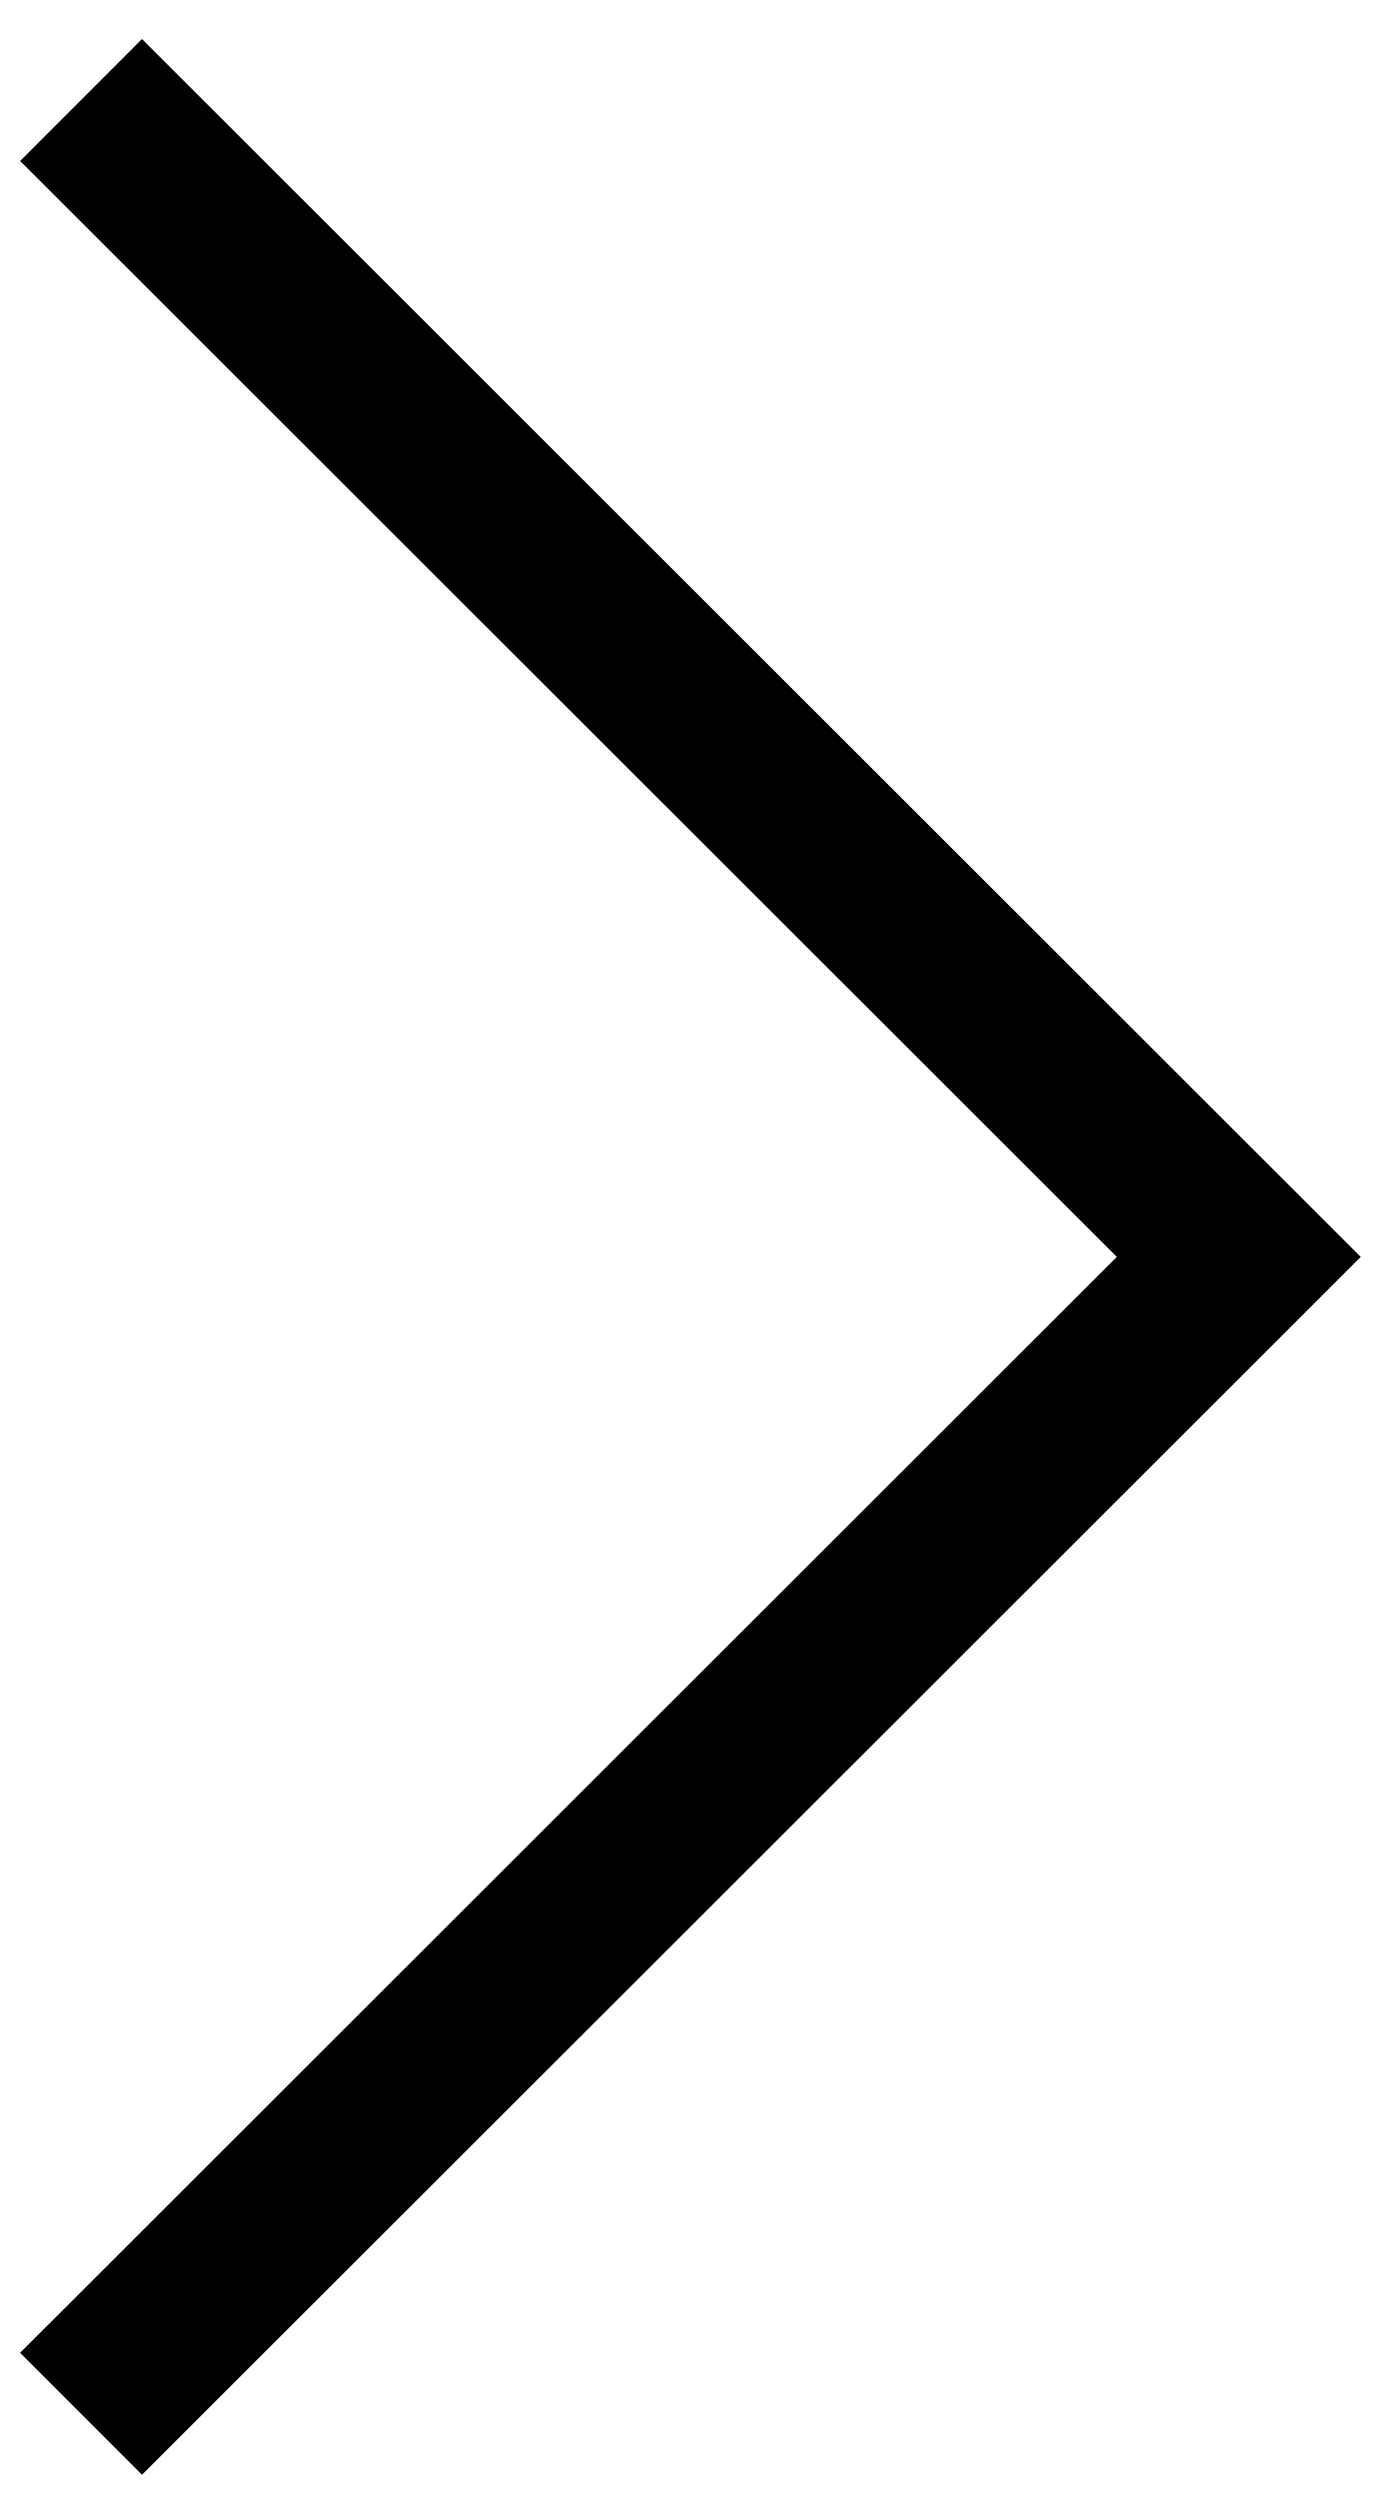
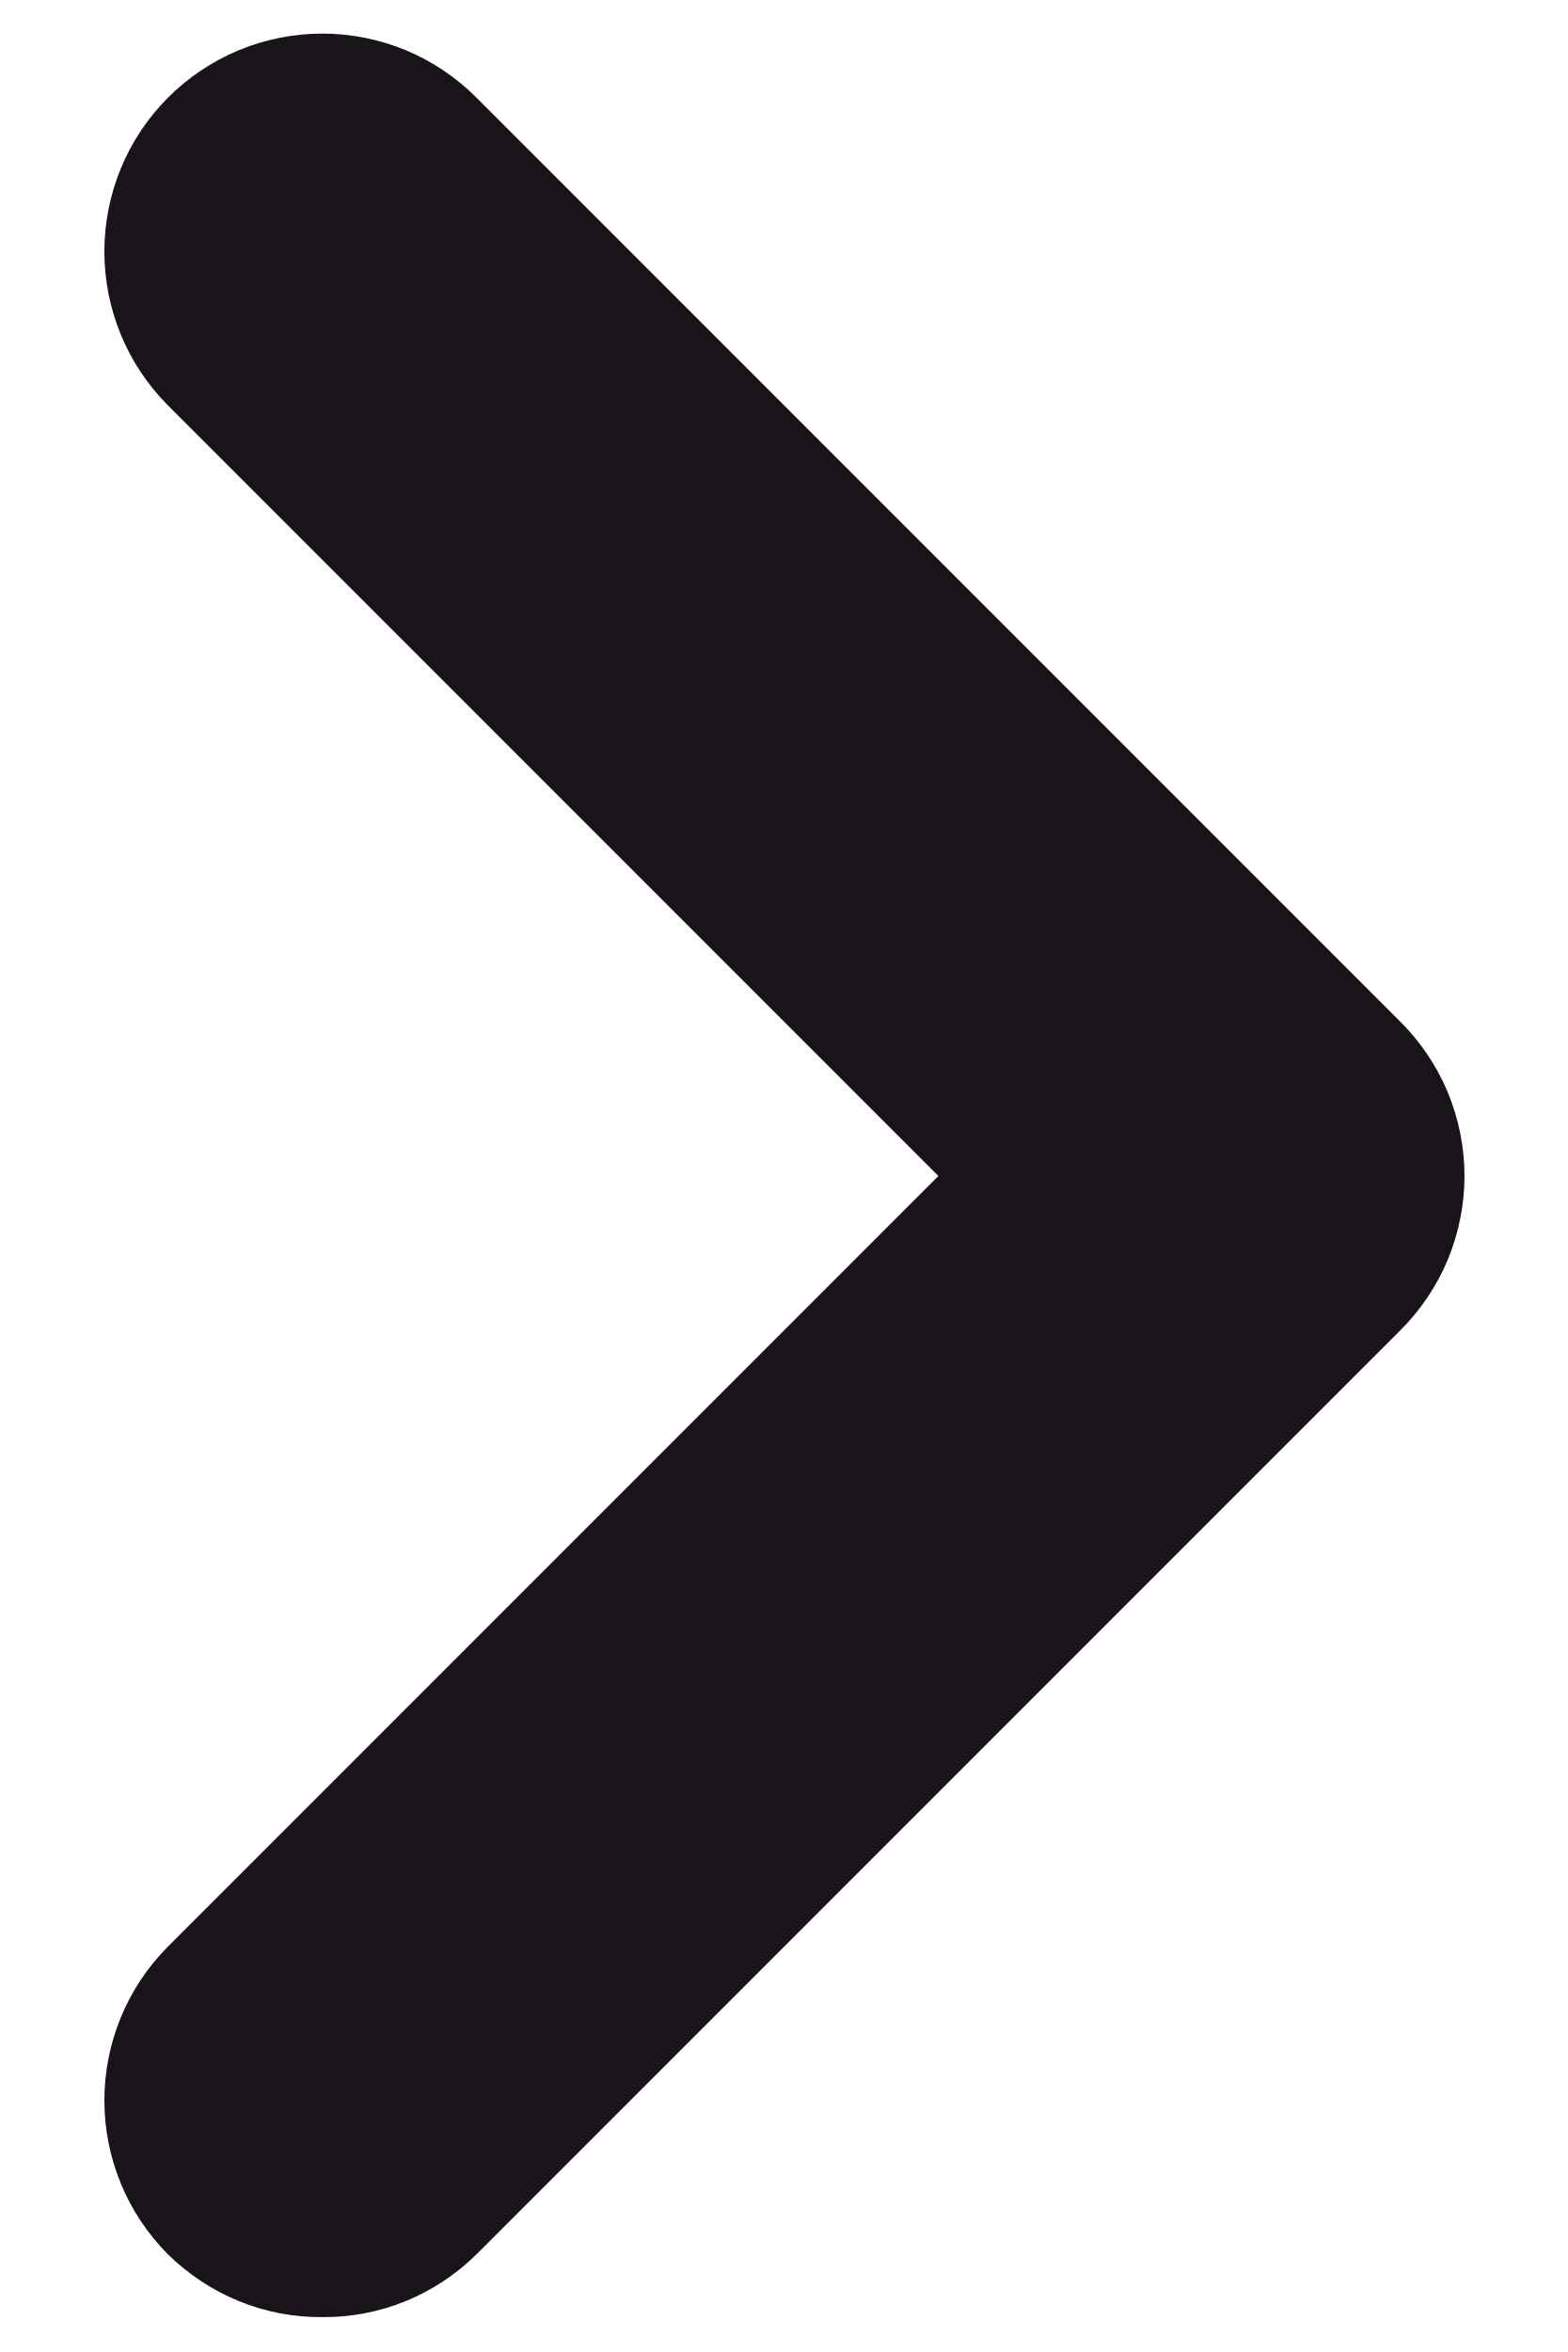
- <svg xmlns="http://www.w3.org/2000/svg" width="16" height="29" viewBox="0 0 16 29" fill="none">
-   <path d="M0.94 1.16L14.37 14.58L0.94 28" stroke="black" stroke-width="2" stroke-miterlimit="10" />
+ <svg xmlns="http://www.w3.org/2000/svg" width="12" height="18" viewBox="0 0 12 18" fill="none">
+   <path d="M10.717 7.817L3.65 0.75C3.495 0.594 3.311 0.47 3.108 0.385C2.905 0.301 2.687 0.257 2.467 0.257C2.247 0.257 2.029 0.301 1.826 0.385C1.623 0.47 1.438 0.594 1.283 0.75C0.973 1.062 0.799 1.485 0.799 1.925C0.799 2.365 0.973 2.788 1.283 3.1L7.183 9L1.283 14.9C0.973 15.212 0.799 15.635 0.799 16.075C0.799 16.515 0.973 16.938 1.283 17.25C1.439 17.404 1.624 17.527 1.827 17.61C2.03 17.693 2.247 17.735 2.467 17.733C2.686 17.735 2.904 17.693 3.107 17.61C3.31 17.527 3.494 17.404 3.65 17.25L10.717 10.183C10.873 10.028 10.997 9.844 11.082 9.641C11.166 9.438 11.21 9.22 11.21 9C11.21 8.78 11.166 8.562 11.082 8.359C10.997 8.156 10.873 7.972 10.717 7.817Z" fill="#191419" />
</svg>
